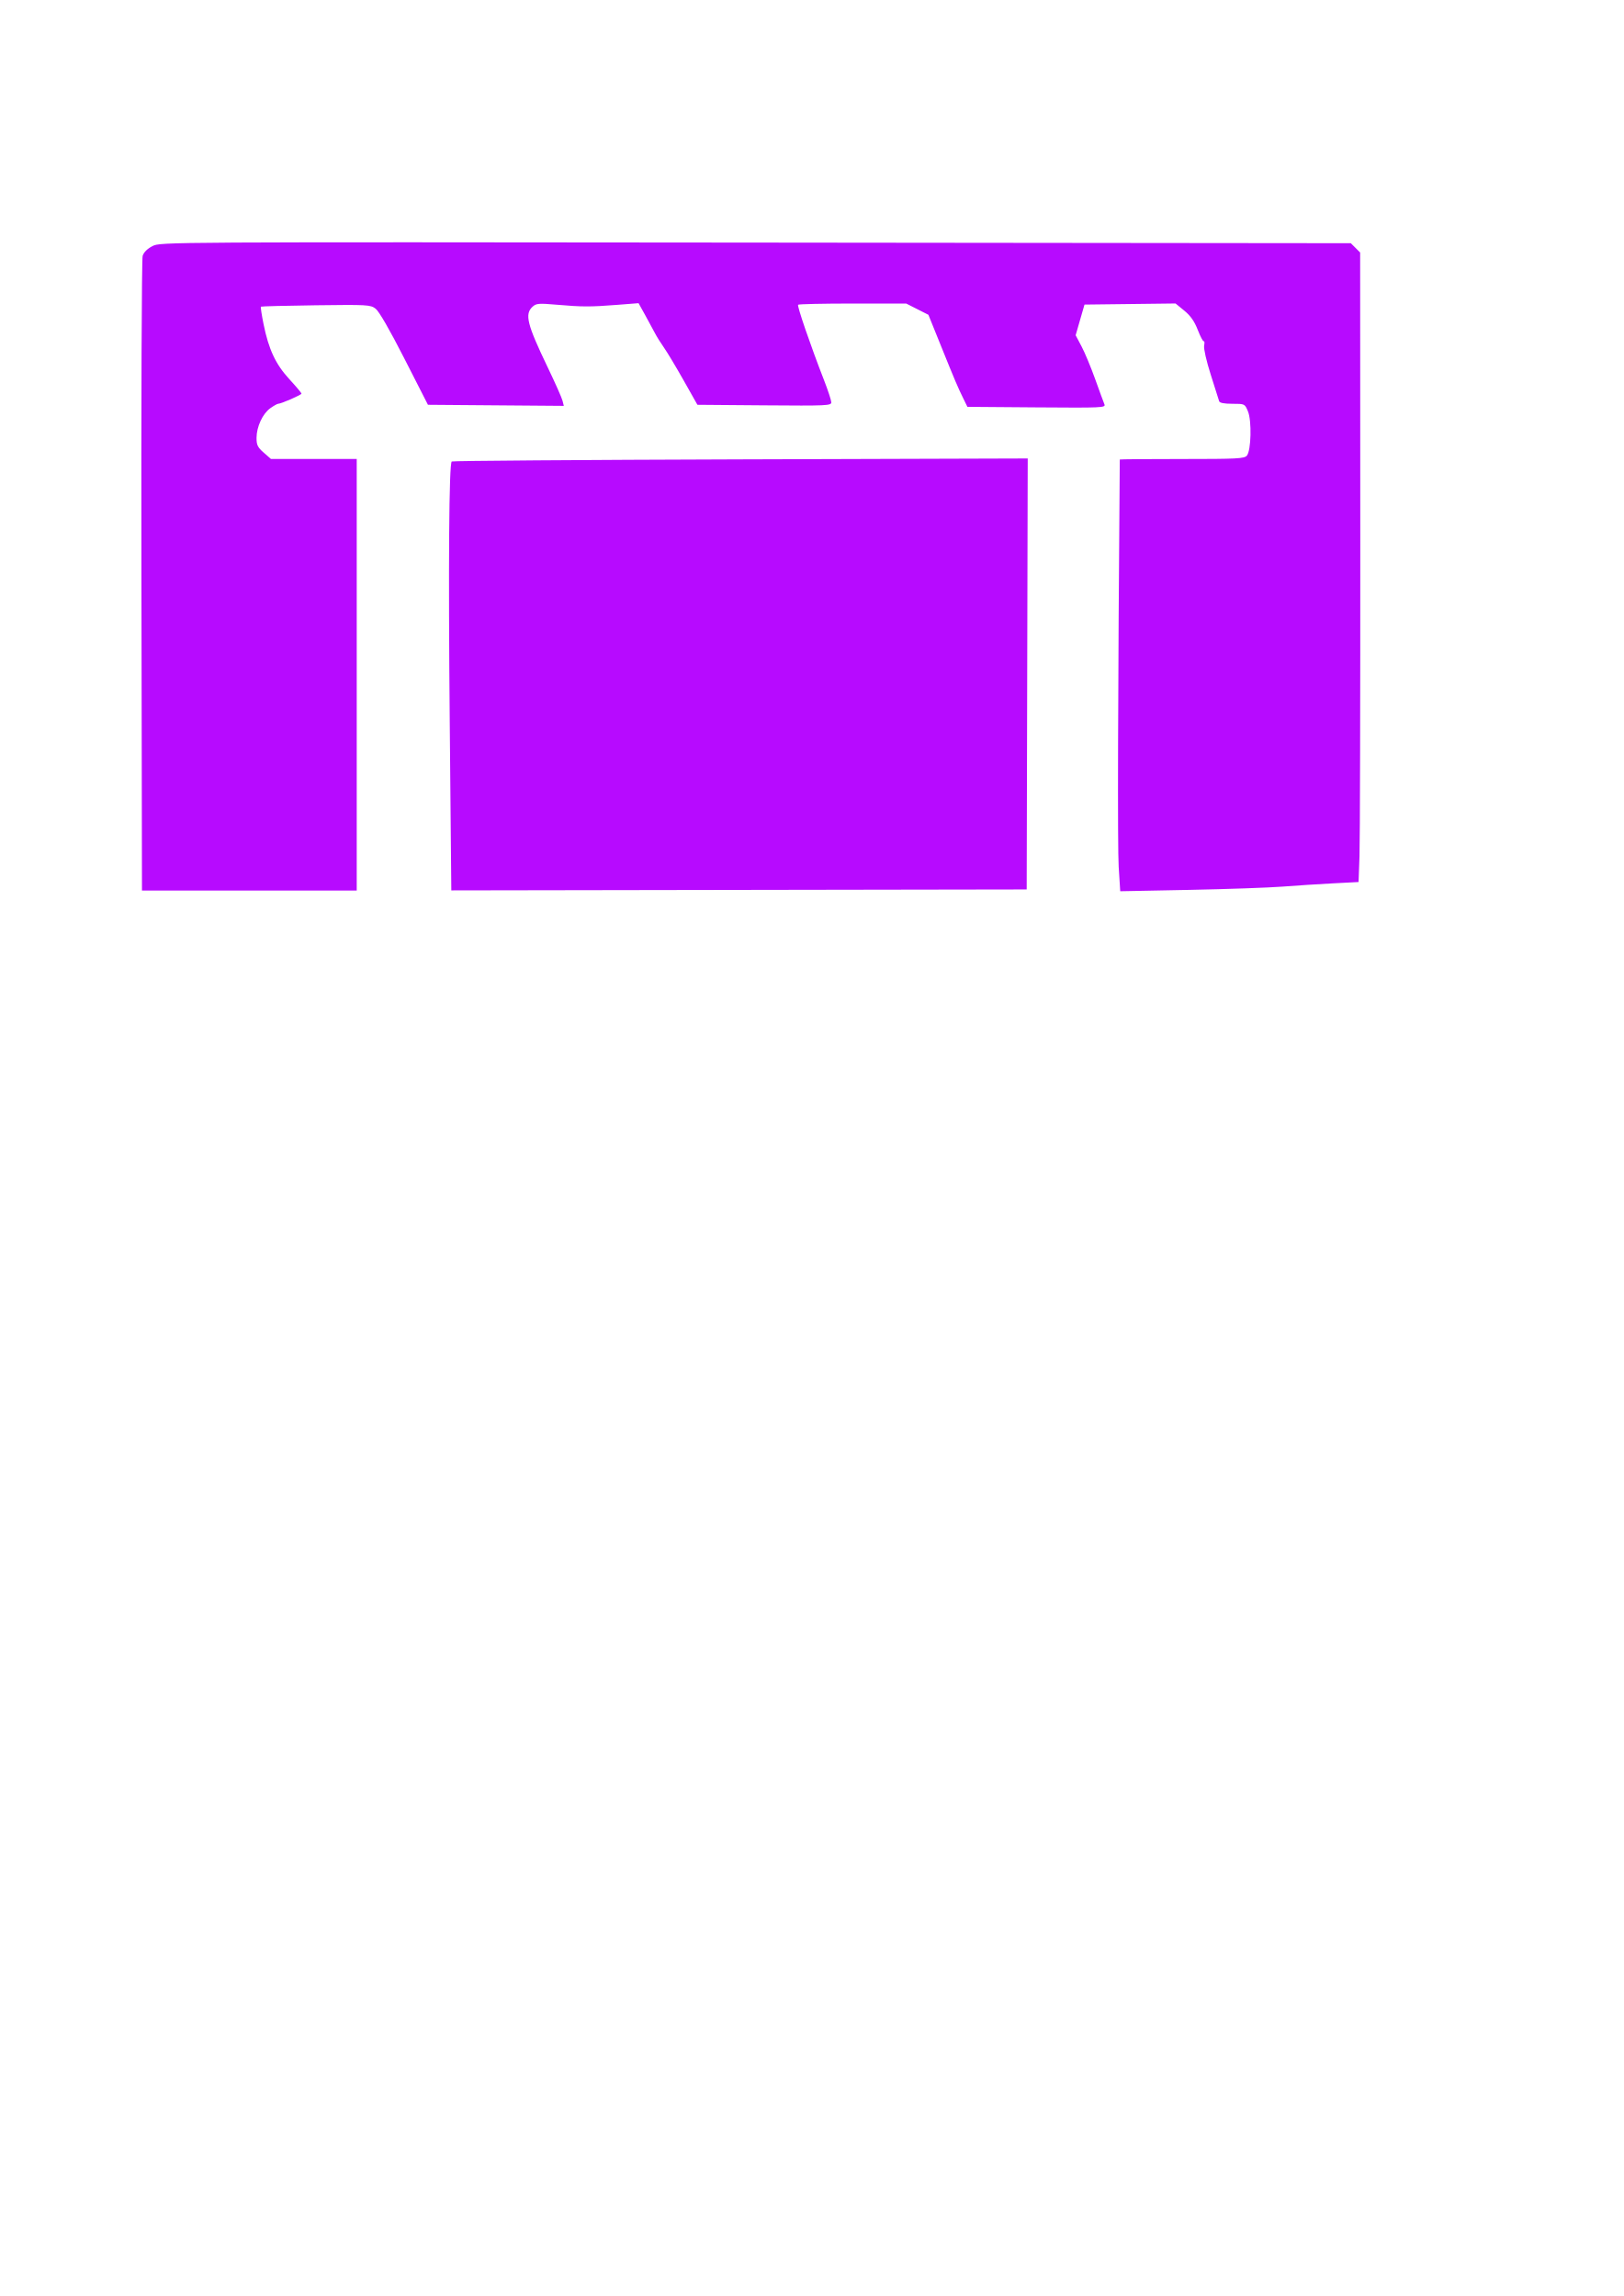
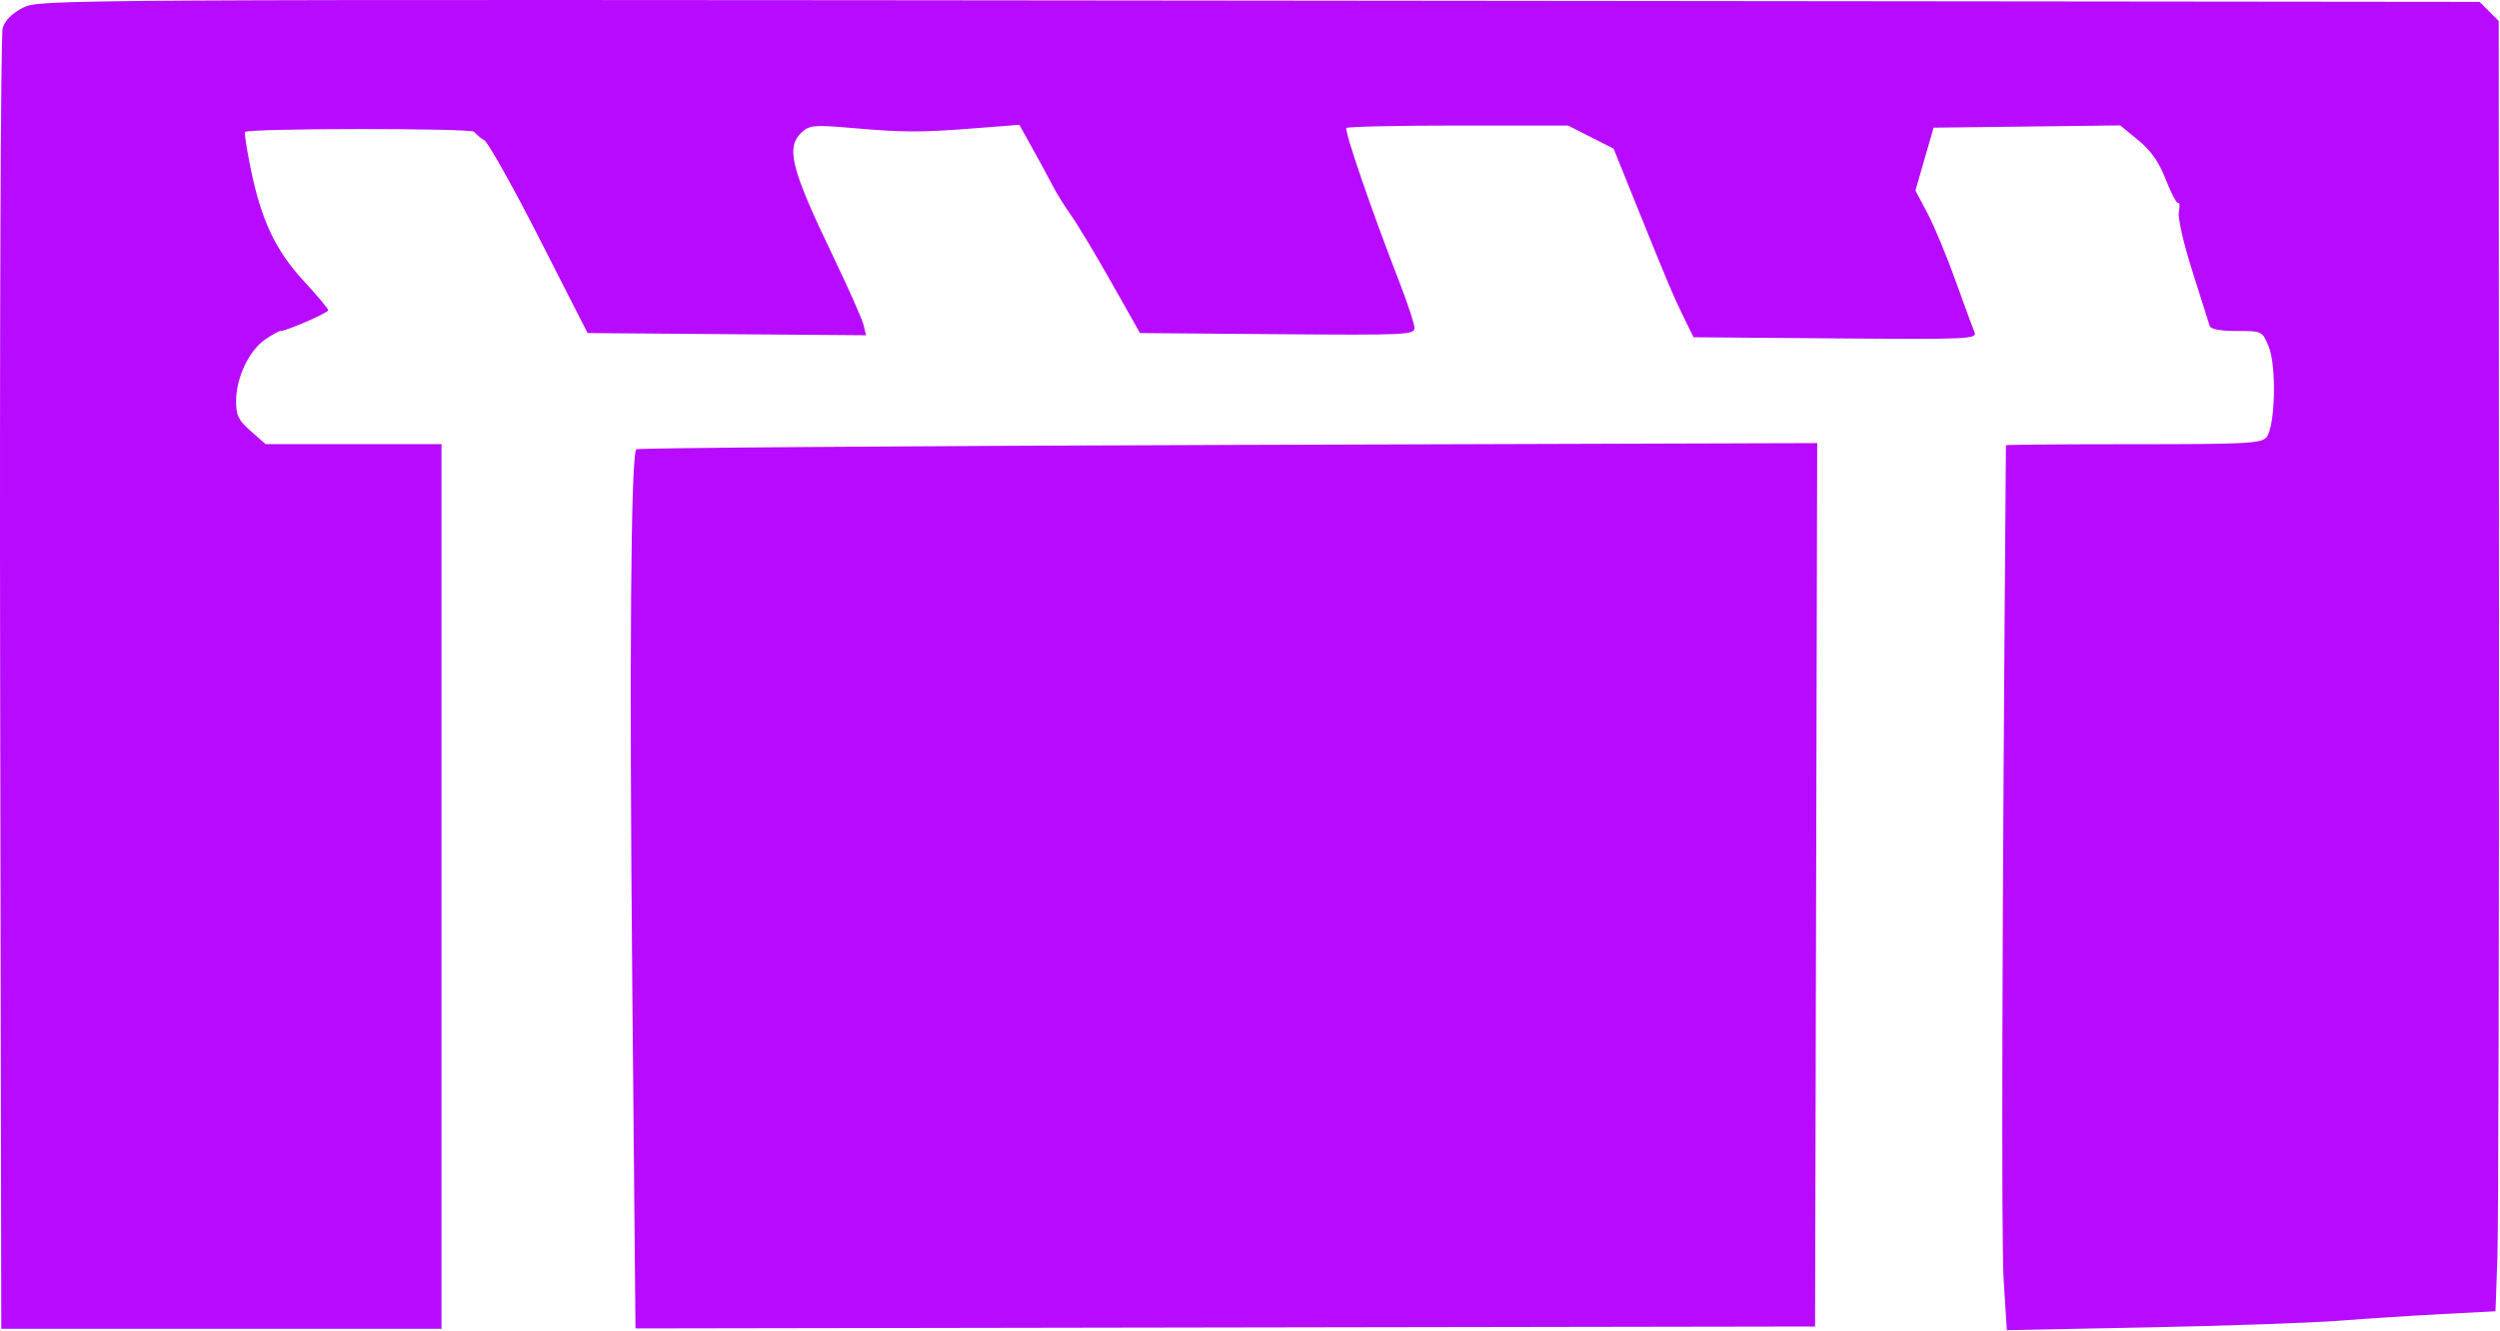
- <svg xmlns="http://www.w3.org/2000/svg" width="210mm" height="297mm" viewBox="0 0 210 297" version="1.1" id="svg5" xml:space="preserve">
+ <svg xmlns="http://www.w3.org/2000/svg" width="157.651mm" height="83.942mm" viewBox="0 0 157.651 83.942" version="1.1" id="svg5" xml:space="preserve">
  <defs id="defs2" />
-   <g id="layer1">
-     <path style="opacity:1;fill:#b70aff;fill-opacity:1;stroke-width:0.265" d="m 18.291,74.521 c -0.038,-22.374 0.033,-41.011 0.158,-41.417 0.146,-0.473 0.602,-0.928 1.273,-1.27 1.042,-0.531 1.294,-0.533 78.016,-0.454 l 76.97,0.08 0.603,0.603 0.603,0.603 0.017,37.365 c 0.009,20.551 -0.037,38.872 -0.102,40.714 l -0.119,3.349 -3.337,0.174 c -1.836,0.096 -4.766,0.285 -6.512,0.421 -1.746,0.136 -7.18,0.326 -12.076,0.422 l -8.901,0.175 -0.2,-3.151 c -0.155,-2.442 -0.102,-22.311 0.142,-52.694 2.6e-4,-0.036 3.617,-0.066 8.038,-0.066 7.152,0 8.077,-0.048 8.401,-0.437 0.552,-0.665 0.644,-4.515 0.137,-5.729 -0.407,-0.975 -0.412,-0.977 -2.018,-0.977 -1.059,0 -1.642,-0.113 -1.706,-0.331 -0.053,-0.182 -0.541,-1.722 -1.084,-3.422 -0.557,-1.744 -0.932,-3.384 -0.859,-3.762 0.071,-0.369 0.052,-0.624 -0.041,-0.567 -0.093,0.058 -0.443,-0.601 -0.777,-1.463 -0.436,-1.125 -0.929,-1.831 -1.744,-2.499 l -1.136,-0.931 -5.887,0.071 -5.887,0.071 -0.573,1.984 -0.573,1.984 0.76,1.433 c 0.418,0.788 1.211,2.693 1.763,4.233 0.552,1.54 1.092,3.01 1.2,3.267 0.186,0.441 -0.291,0.463 -8.763,0.397 l -8.959,-0.07 -0.529,-1.08 c -0.726,-1.481 -1.067,-2.284 -2.912,-6.857 l -1.602,-3.969 -1.436,-0.728 -1.436,-0.728 h -6.913 c -3.802,0 -6.982,0.069 -7.067,0.154 -0.153,0.153 1.588,5.221 3.356,9.768 0.509,1.31 0.93,2.591 0.935,2.848 0.008,0.438 -0.525,0.462 -8.653,0.397 l -8.662,-0.07 -1.791,-3.173 c -0.985,-1.745 -2.128,-3.65 -2.54,-4.233 -0.412,-0.583 -0.933,-1.417 -1.157,-1.854 -0.224,-0.437 -0.794,-1.489 -1.266,-2.338 l -0.858,-1.545 -2.812,0.219 c -3.445,0.269 -4.483,0.266 -7.778,-0.021 -2.307,-0.201 -2.641,-0.174 -3.109,0.249 -1.058,0.957 -0.733,2.266 1.952,7.857 0.958,1.996 1.818,3.932 1.911,4.303 l 0.169,0.675 -8.786,-0.07 -8.786,-0.07 -3.036,-5.953 c -1.927,-3.779 -3.293,-6.146 -3.739,-6.482 -0.67,-0.503 -1.039,-0.524 -7.721,-0.437 -3.86,0.05 -7.06,0.132 -7.111,0.181 -0.051,0.049 0.104,1.063 0.345,2.252 0.666,3.286 1.562,5.198 3.346,7.137 0.859,0.934 1.562,1.77 1.562,1.856 0,0.165 -2.629,1.313 -3.007,1.313 -0.12,0 -0.578,0.256 -1.018,0.569 -0.996,0.709 -1.783,2.394 -1.79,3.835 -0.005,0.928 0.138,1.223 0.929,1.918 l 0.935,0.821 h 5.547 5.547 v 27.914 27.914 H 32.248 18.361 Z m 39.878,19.038 c -0.191,-20.576 -0.094,-33.514 0.254,-33.862 0.088,-0.088 16.885,-0.212 37.328,-0.276 l 37.169,-0.116 -0.067,27.875 -0.067,27.875 -37.208,0.061 -37.208,0.061 z" id="path191" />
+   <g id="layer1" transform="translate(-23.77278,-13.89639)">
+     <path style="fill:#b70aff;fill-opacity:1;stroke-width:0.265" d="m 23.783,57.075 c -0.038,-22.374 0.033,-41.011 0.158,-41.417 0.146,-0.473 0.602,-0.928 1.273,-1.27 1.042,-0.531 1.294,-0.533 78.016,-0.454 l 76.97,0.08 0.603,0.603 0.603,0.603 0.017,37.365 c 0.009,20.551 -0.037,38.872 -0.102,40.714 l -0.119,3.349 -3.337,0.174 c -1.836,0.096 -4.766,0.285 -6.512,0.421 -1.746,0.136 -7.18,0.326 -12.076,0.422 l -8.901,0.175 -0.2,-3.151 c -0.155,-2.442 -0.102,-22.311 0.142,-52.694 2.7e-4,-0.036 3.617,-0.066 8.038,-0.066 7.152,0 8.077,-0.048 8.401,-0.437 0.552,-0.665 0.644,-4.515 0.137,-5.729 -0.407,-0.975 -0.412,-0.977 -2.018,-0.977 -1.059,0 -1.642,-0.113 -1.706,-0.331 -0.053,-0.182 -0.541,-1.722 -1.084,-3.422 -0.557,-1.744 -0.932,-3.384 -0.859,-3.762 0.071,-0.369 0.052,-0.624 -0.041,-0.567 -0.093,0.058 -0.443,-0.601 -0.777,-1.463 -0.436,-1.125 -0.929,-1.831 -1.744,-2.499 l -1.136,-0.931 -5.887,0.071 -5.887,0.071 -0.573,1.984 -0.573,1.984 0.76,1.433 c 0.418,0.788 1.211,2.693 1.763,4.233 0.552,1.54 1.092,3.01 1.2,3.267 0.186,0.441 -0.291,0.463 -8.763,0.397 l -8.959,-0.07 -0.529,-1.08 c -0.726,-1.481 -1.067,-2.284 -2.912,-6.857 l -1.602,-3.969 -1.436,-0.728 -1.436,-0.728 h -6.913 c -3.802,0 -6.982,0.069 -7.067,0.154 -0.153,0.153 1.588,5.221 3.356,9.768 0.509,1.31 0.93,2.591 0.935,2.848 0.008,0.438 -0.525,0.462 -8.653,0.397 l -8.662,-0.07 -1.791,-3.173 c -0.985,-1.745 -2.128,-3.65 -2.54,-4.233 -0.412,-0.583 -0.933,-1.417 -1.157,-1.854 -0.224,-0.437 -0.794,-1.489 -1.266,-2.338 l -0.858,-1.545 -2.812,0.219 c -3.445,0.269 -4.483,0.266 -7.778,-0.021 -2.307,-0.201 -2.641,-0.174 -3.109,0.249 -1.058,0.957 -0.733,2.266 1.952,7.857 0.958,1.996 1.818,3.932 1.911,4.303 l 0.169,0.675 -8.786,-0.07 -8.786,-0.07 -3.033,-5.953 C 56.137,25.689 54.57,22.891 54.324,22.745 54.078,22.6 53.791,22.362 53.687,22.216 c -0.171,-0.24 -14.206,-0.232 -14.457,0.009 -0.051,0.049 0.104,1.063 0.345,2.252 0.666,3.286 1.562,5.198 3.346,7.137 0.859,0.934 1.562,1.77 1.562,1.856 0,0.165 -2.629,1.313 -3.007,1.313 -0.12,0 -0.578,0.256 -1.018,0.569 -0.996,0.709 -1.783,2.394 -1.79,3.835 -0.005,0.928 0.138,1.223 0.929,1.918 l 0.935,0.821 h 5.547 5.547 V 69.841 97.755 H 37.74 23.853 Z m 39.878,19.038 c -0.191,-20.576 -0.094,-33.514 0.254,-33.862 0.088,-0.088 16.885,-0.212 37.328,-0.276 l 37.169,-0.116 -0.067,27.875 -0.067,27.875 -37.208,0.061 -37.208,0.061 z" id="path928" />
  </g>
</svg>
